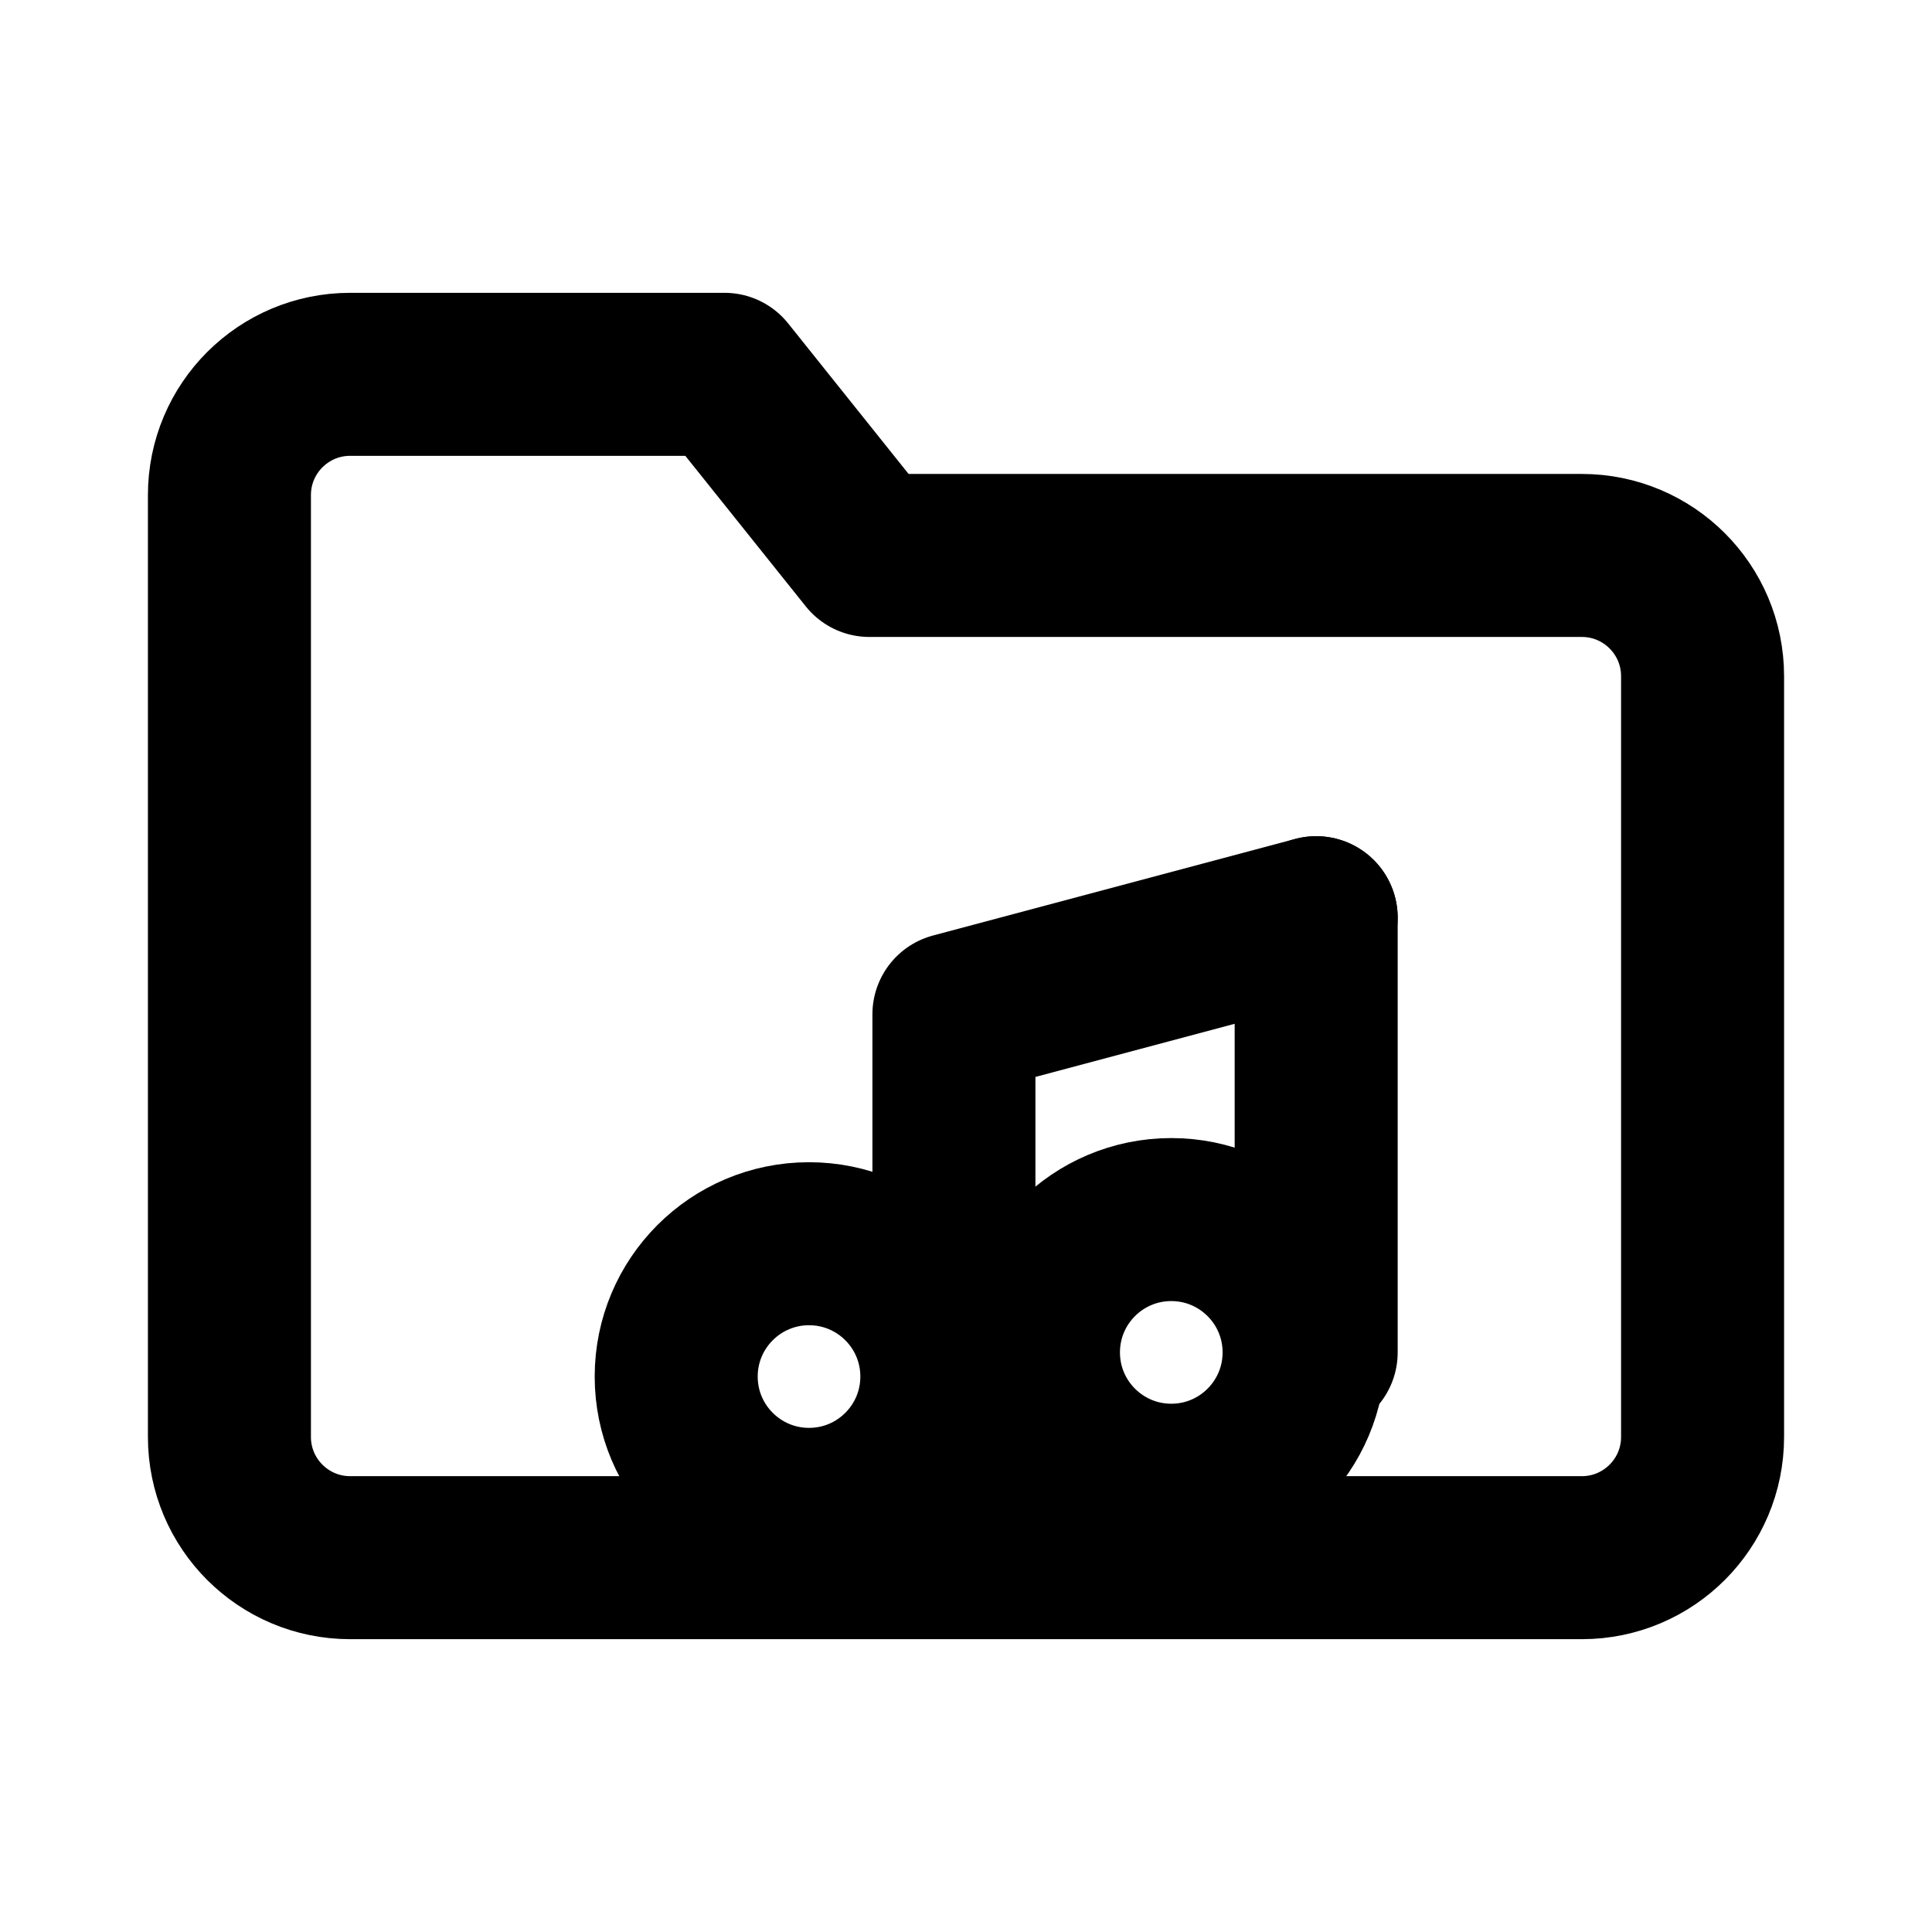
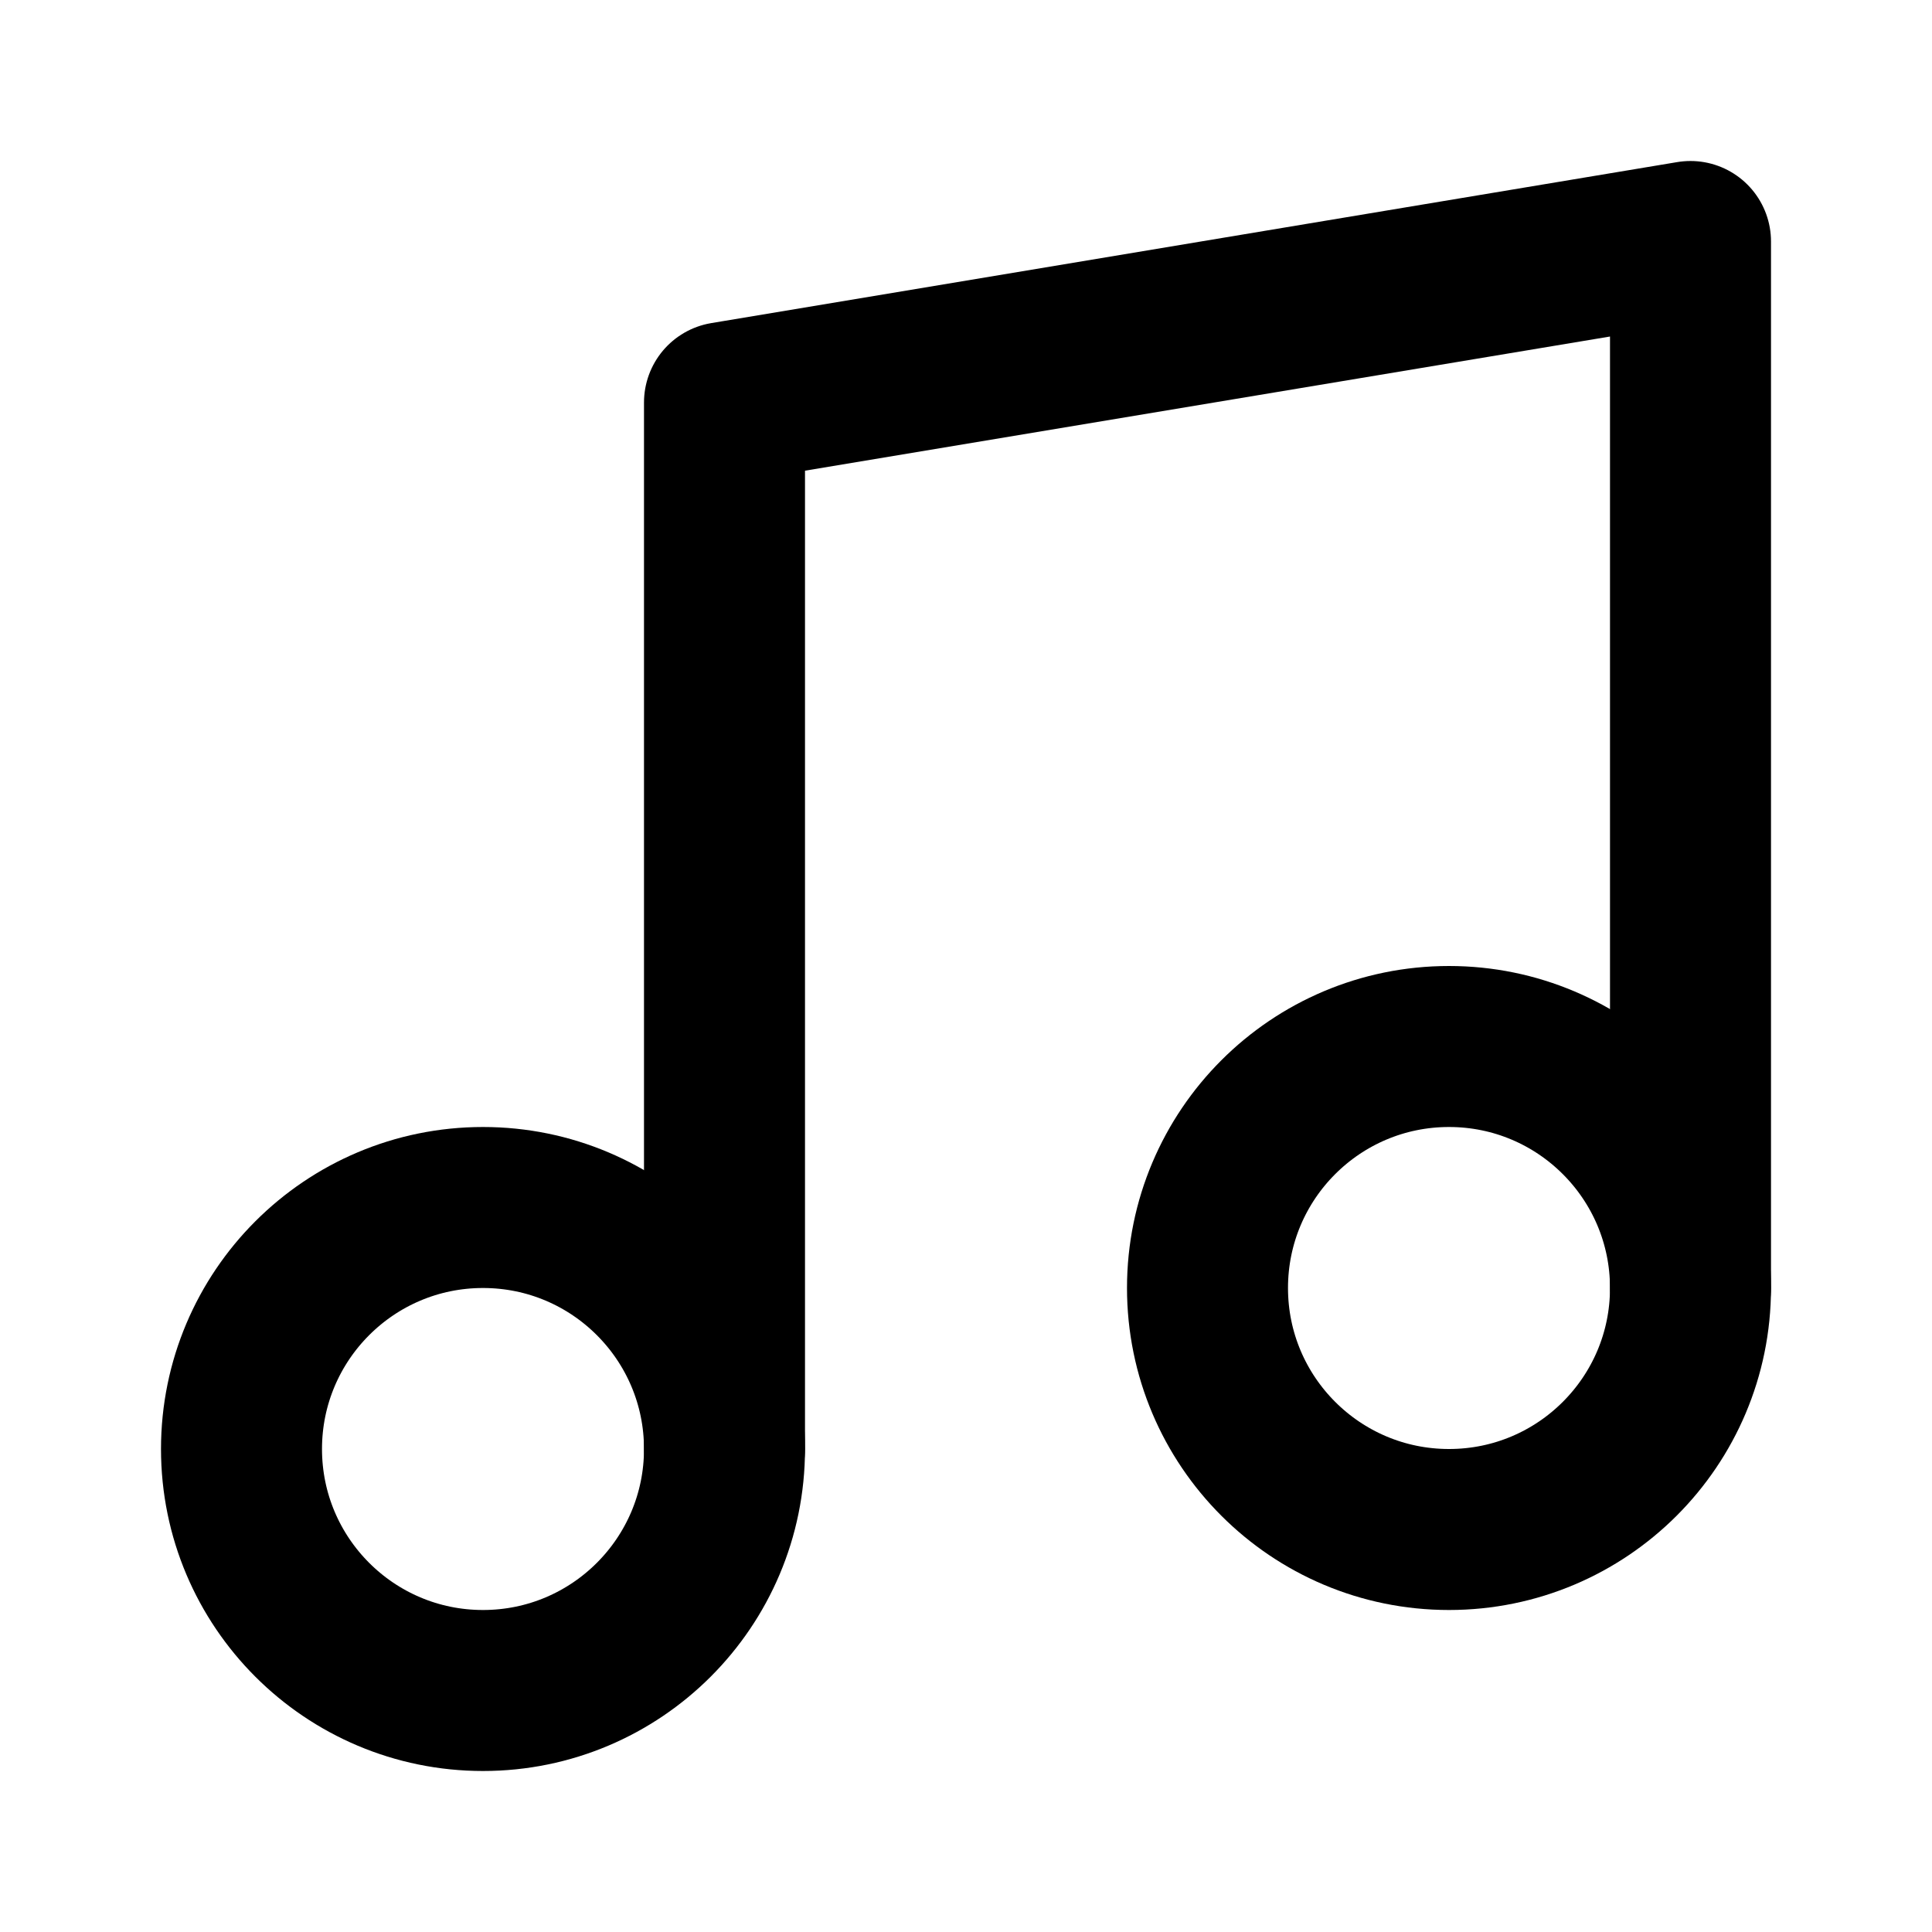
- <svg xmlns="http://www.w3.org/2000/svg" viewBox="0 0 16 16" fill="none" stroke="currentColor" stroke-width="1.35" stroke-linecap="round" stroke-linejoin="round">
-   <path d="M1.9 4.1a1 1 0 0 1 1-1h3.1l1.2 1.5h5.9a1 1 0 0 1 1 1v6.3a1 1 0 0 1-1 1H2.9a1 1 0 0 1-1-1z" />
-   <path d="M10.9 7.6v3.6" />
-   <circle cx="9.7" cy="11.2" r="1.1" />
-   <path d="M10.9 7.6 7.9 8.4v3" />
-   <circle cx="6.7" cy="11.4" r="1.1" />
+ <svg xmlns="http://www.w3.org/2000/svg" viewBox="0 0 24 24" fill="none" stroke="currentColor" stroke-width="2" stroke-linecap="round" stroke-linejoin="round">
+   <path d="M9 18V5l12-2v13" />
+   <circle cx="6" cy="18" r="3" />
+   <circle cx="18" cy="16" r="3" />
</svg>
